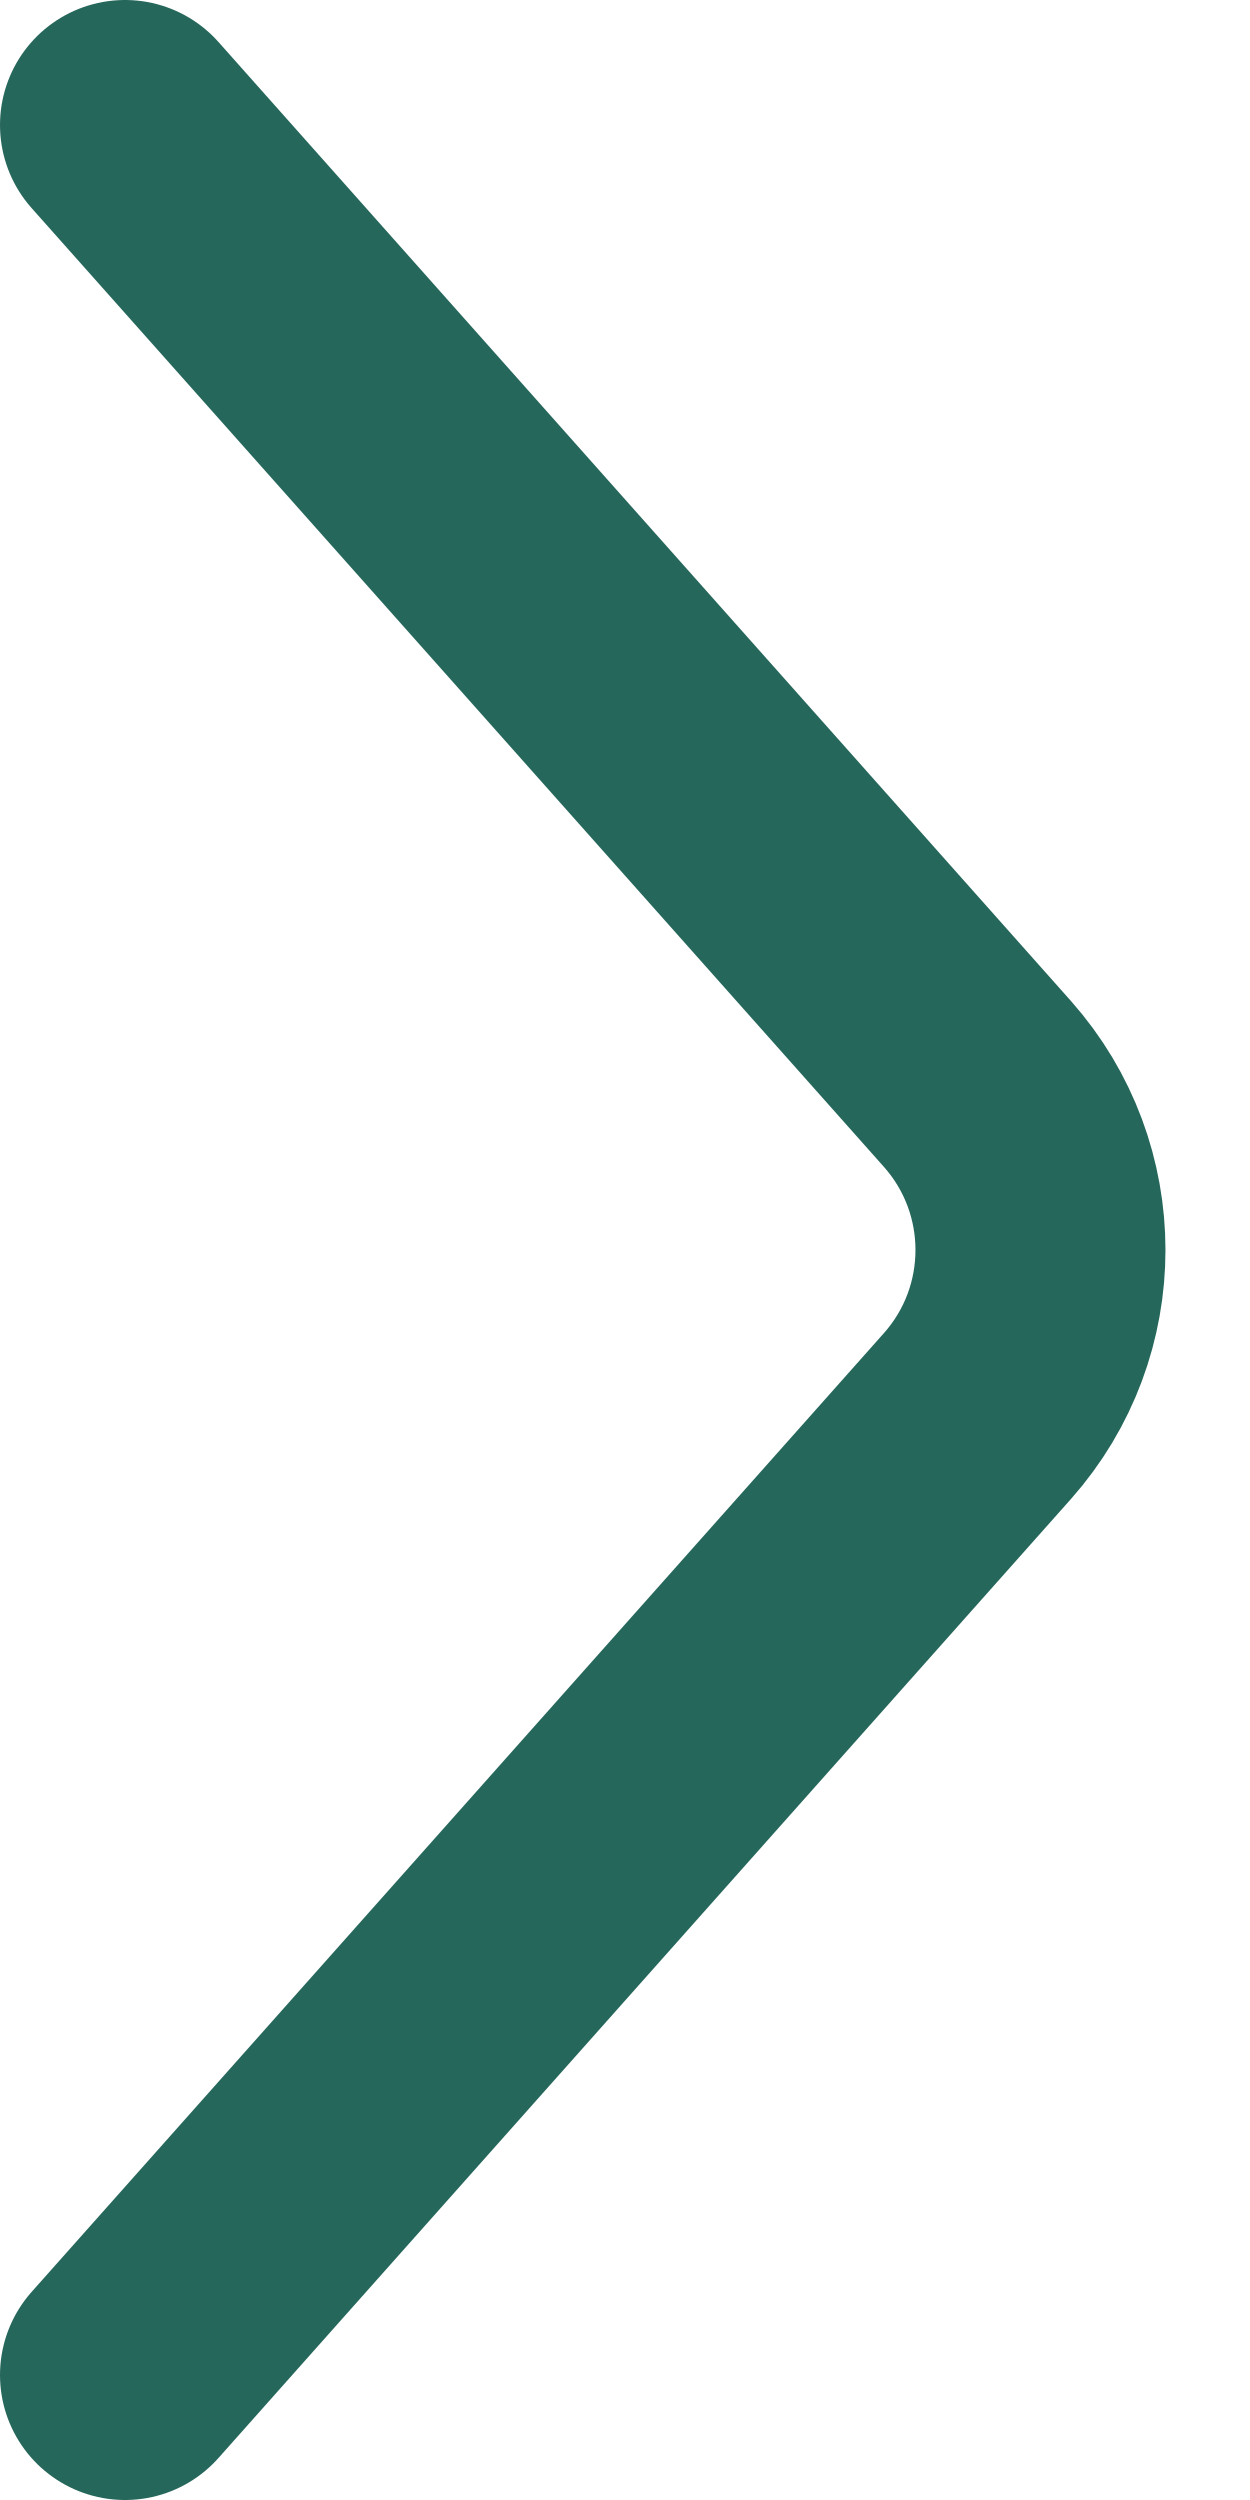
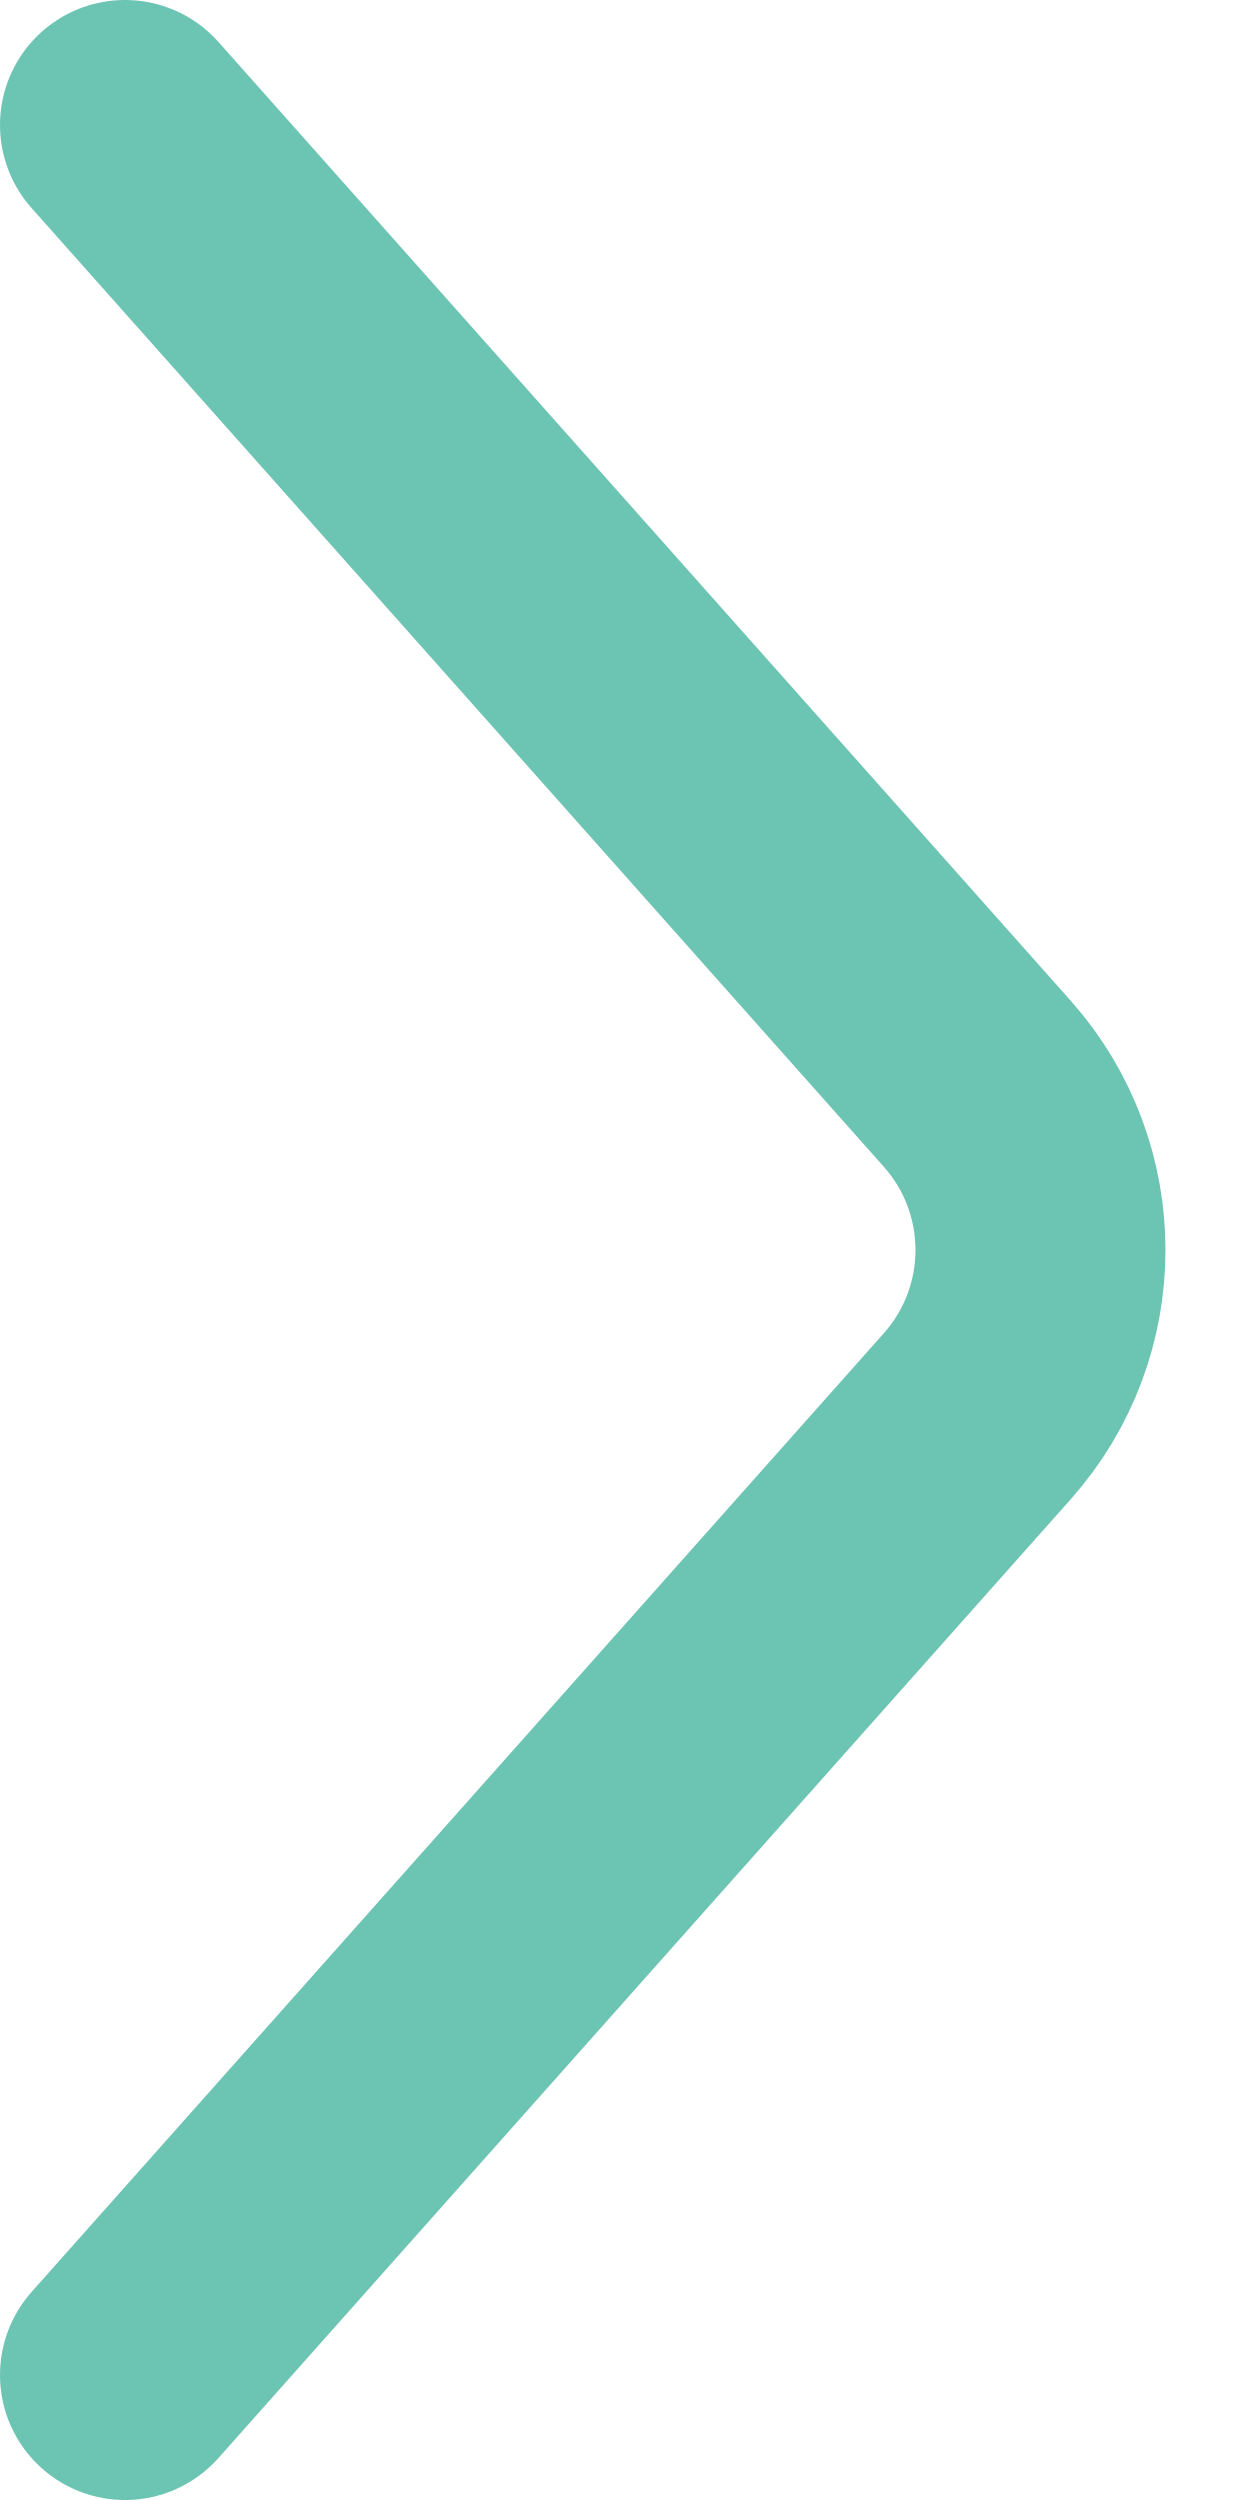
<svg xmlns="http://www.w3.org/2000/svg" width="10" height="20" viewBox="0 0 10 20" fill="none">
-   <path d="M1 1L7.819 8.671C8.492 9.429 8.492 10.571 7.819 11.329L1 19" stroke="#26675B" stroke-width="2" stroke-linecap="round" stroke-linejoin="round" />
+   <path d="M1 1L7.819 8.671C8.492 9.429 8.492 10.571 7.819 11.329L1 19" stroke="#6CC4B3" stroke-width="2" stroke-linecap="round" stroke-linejoin="round" />
</svg>
